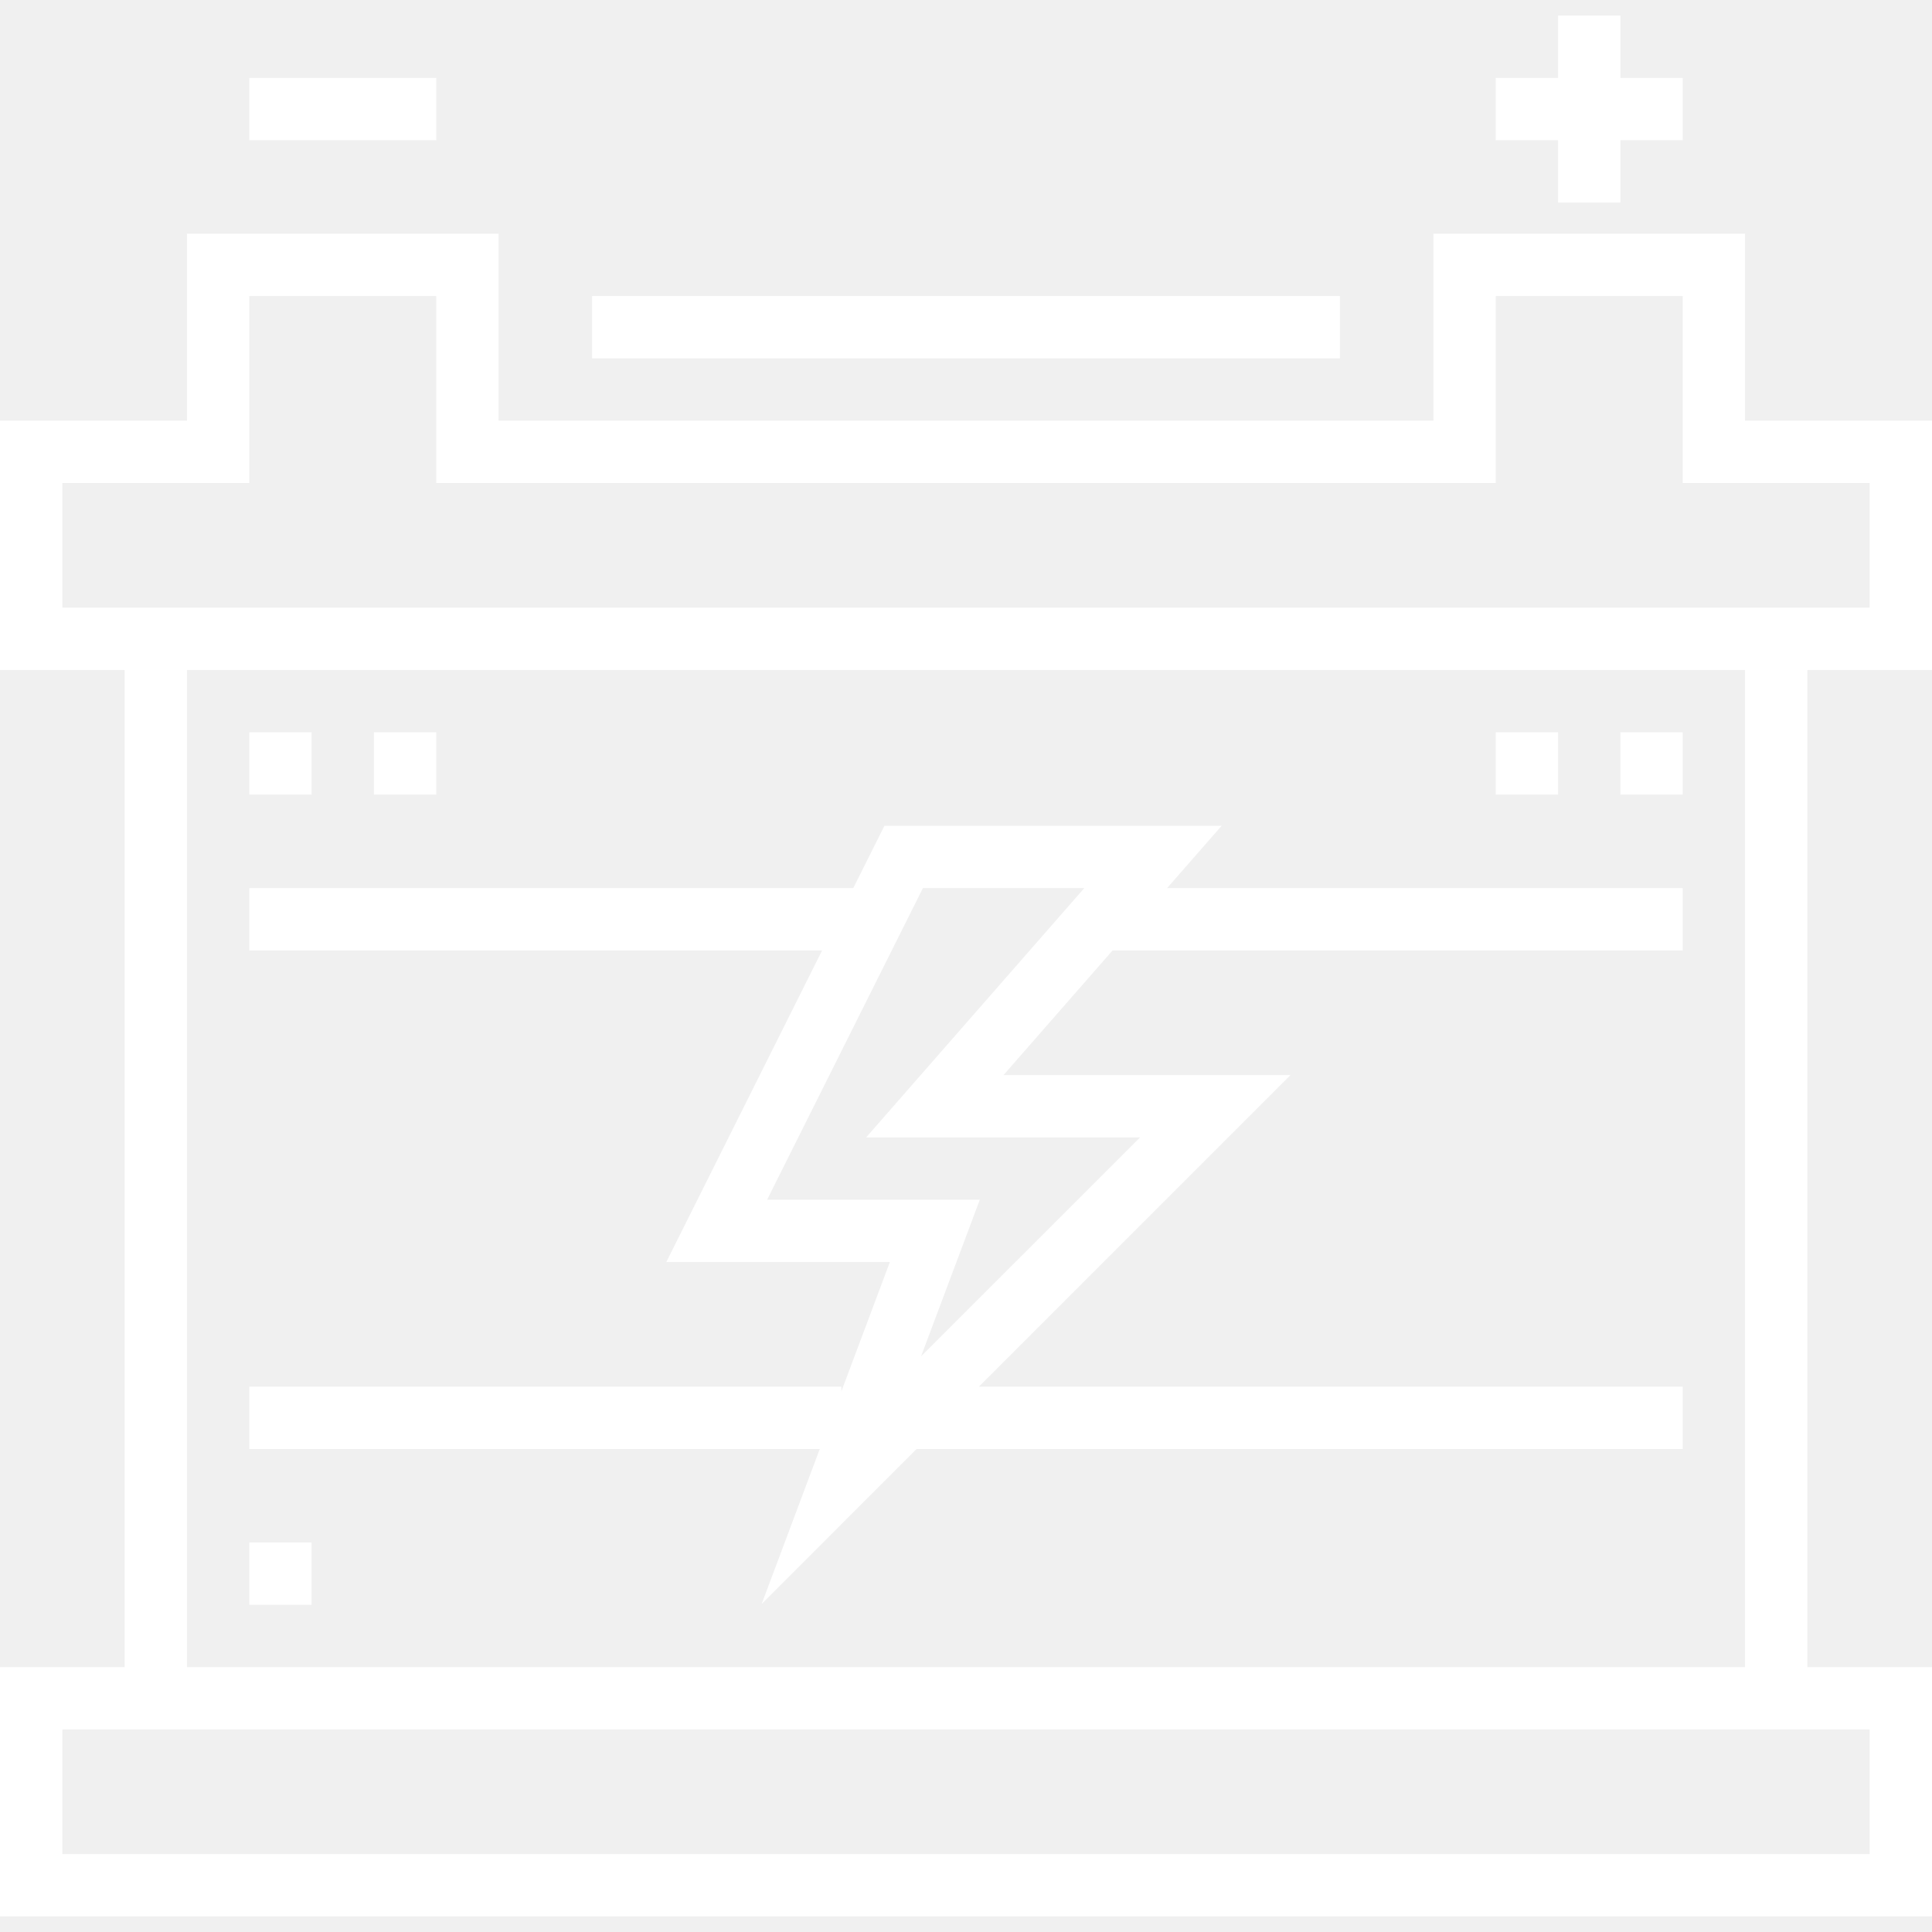
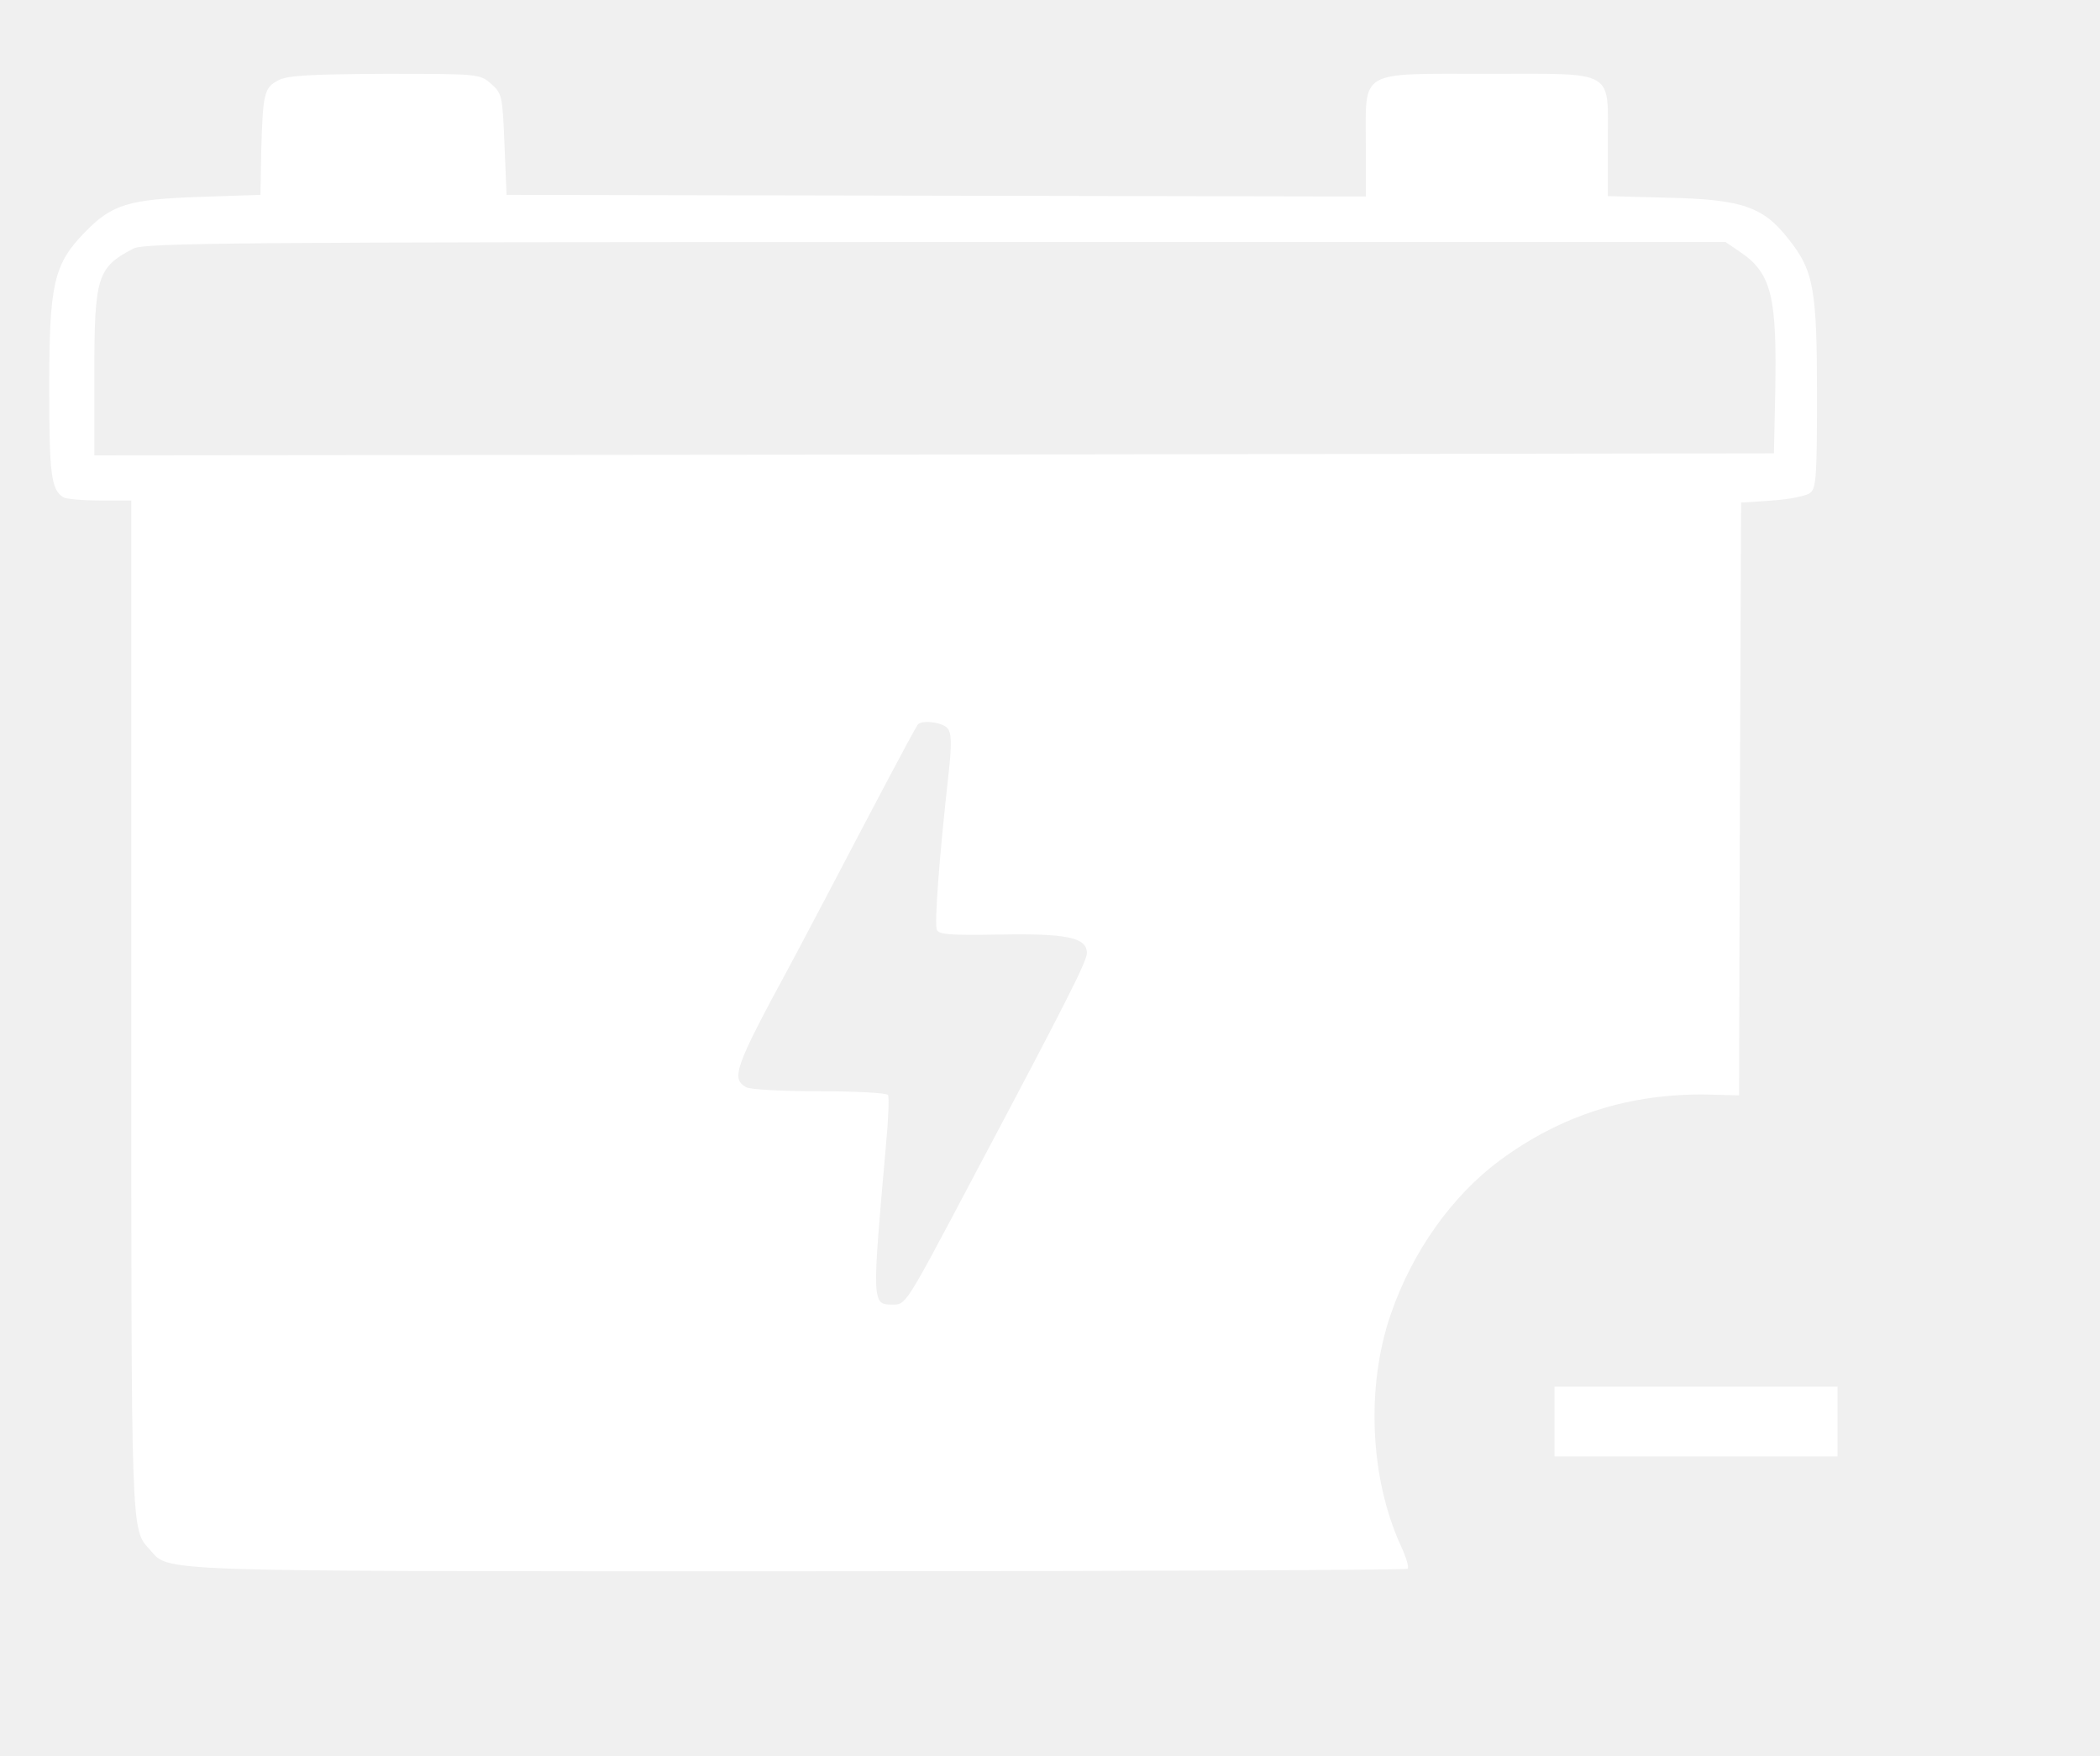
- <svg xmlns="http://www.w3.org/2000/svg" version="1.1" id="Layer_1" x="0px" y="0px" viewBox="0 0 295.238 295.238" style="enable-background:new 0 0 295.238 295.238;" xml:space="preserve" width="512px" height="512px">
-   <g>
-     <g>
-       <g>
-         <path d="M295.238,102.381V64.287h-28.571V35.714h-47.619v28.571H76.19V35.714H28.571v28.571H0v38.095h19.048v152.381H0v38.095     h295.238v-38.095H276.19v-152.38H295.238z M285.714,264.286v19.048H9.524v-19.048h9.524H276.19H285.714z M266.666,254.762H28.571     V102.381h238.095V254.762z M276.189,92.858H19.048H9.524v-0.001V73.81h28.571V45.238h28.571V73.81h161.905V45.238h28.571V73.81     h28.571v19.048H276.189z" fill="#fff" />
-         <rect x="90.476" y="45.238" width="114.286" height="9.524" fill="#fff" />
-         <path d="M116.395,245.105l23.671-23.676h117.076v-9.524H149.59l47.619-47.619h-43.857l16.667-19.048h87.124v-9.524h-78.79     l8.333-9.524h-51.533l-4.762,9.524H38.095v9.524h87.533l-23.81,47.619h34.167l-7.414,19.771v-0.724H38.095v9.524h87.176     L116.395,245.105z M117.229,183.333l23.81-47.619h24.657l-33.333,38.095h41.857l-33.471,33.467l8.981-23.943H117.229z" fill="#fff" />
-         <rect x="38.095" y="11.906" width="28.571" height="9.524" fill="#fff" />
-         <polygon points="238.095,30.953 247.619,30.953 247.619,21.43 257.143,21.43 257.143,11.906 247.619,11.906 247.619,2.381      238.095,2.381 238.095,11.906 228.571,11.906 228.571,21.43 238.095,21.43    " fill="#fff" />
-         <rect x="38.095" y="111.905" width="9.524" height="9.524" fill="#fff" />
-         <rect x="57.143" y="111.905" width="9.524" height="9.524" fill="#fff" />
-         <rect x="38.095" y="235.714" width="9.524" height="9.524" fill="#fff" />
-         <rect x="247.619" y="111.905" width="9.524" height="9.524" fill="#fff" />
-         <rect x="228.571" y="111.905" width="9.524" height="9.524" fill="#fff" />
-       </g>
-     </g>
+ <svg xmlns="http://www.w3.org/2000/svg" version="1.0" width="512pt" height="428pt" viewBox="0 0 512 428" preserveAspectRatio="xMidYMid meet">
+   <g transform="translate(0,428) scale(0.1,-0.1)" fill="#ffffff" stroke="none">
+     <path d="M678 4084 c-34 -18 -37 -32 -41 -169 l-2 -110 -150 -5 c-171 -6 -212 -18 -278 -86 -76 -78 -87 -125 -87 -381 0 -210 5 -246 34 -265 6 -4 46 -8 89 -8 l77 0 0 -1232 c0 -1300 -1 -1274 45 -1325 50 -55 -18 -53 1585 -53 812 0 1479 3 1482 6 4 3 -4 29 -17 57 -75 164 -85 388 -24 564 52 151 148 287 265 374 150 111 318 164 506 161 l78 -2 2 723 3 722 76 5 c43 3 83 11 93 19 14 12 16 42 16 238 0 258 -8 304 -70 381 -61 78 -113 96 -292 100 l-148 4 0 129 c0 182 23 169 -293 169 -318 0 -297 12 -297 -173 l0 -126 -1047 2 -1048 2 -5 123 c-5 120 -6 124 -33 148 -28 24 -29 24 -260 24 -186 -1 -237 -4 -259 -16z m3563 -417 c79 -53 92 -109 87 -352 l-3 -140 -2047 -3 -2048 -2 0 198 c0 238 7 260 95 306 27 14 229 16 1956 16 l1926 0 34 -23z m-1931 -1162 c10 -12 11 -37 2 -118 -22 -196 -34 -358 -28 -373 5 -12 29 -14 153 -12 163 3 213 -7 213 -45 0 -20 -49 -117 -280 -552 -166 -314 -161 -305 -196 -305 -48 0 -48 6 -14 388 6 63 8 118 5 123 -4 5 -78 9 -166 9 -91 0 -169 4 -180 10 -37 21 -28 48 106 295 18 33 58 110 90 170 120 229 205 390 222 418 8 13 60 7 73 -8z" fill="#ffffff" />
+     <path d="M3790 815 l0 -85 345 0 345 0 0 85 0 85 -345 0 -345 0 0 -85z" fill="#ffffff" />
  </g>
-   <g>
- </g>
-   <g>
- </g>
-   <g>
- </g>
-   <g>
- </g>
-   <g>
- </g>
-   <g>
- </g>
-   <g>
- </g>
-   <g>
- </g>
-   <g>
- </g>
-   <g>
- </g>
-   <g>
- </g>
-   <g>
- </g>
-   <g>
- </g>
-   <g>
- </g>
-   <g>
- </g>
</svg>
